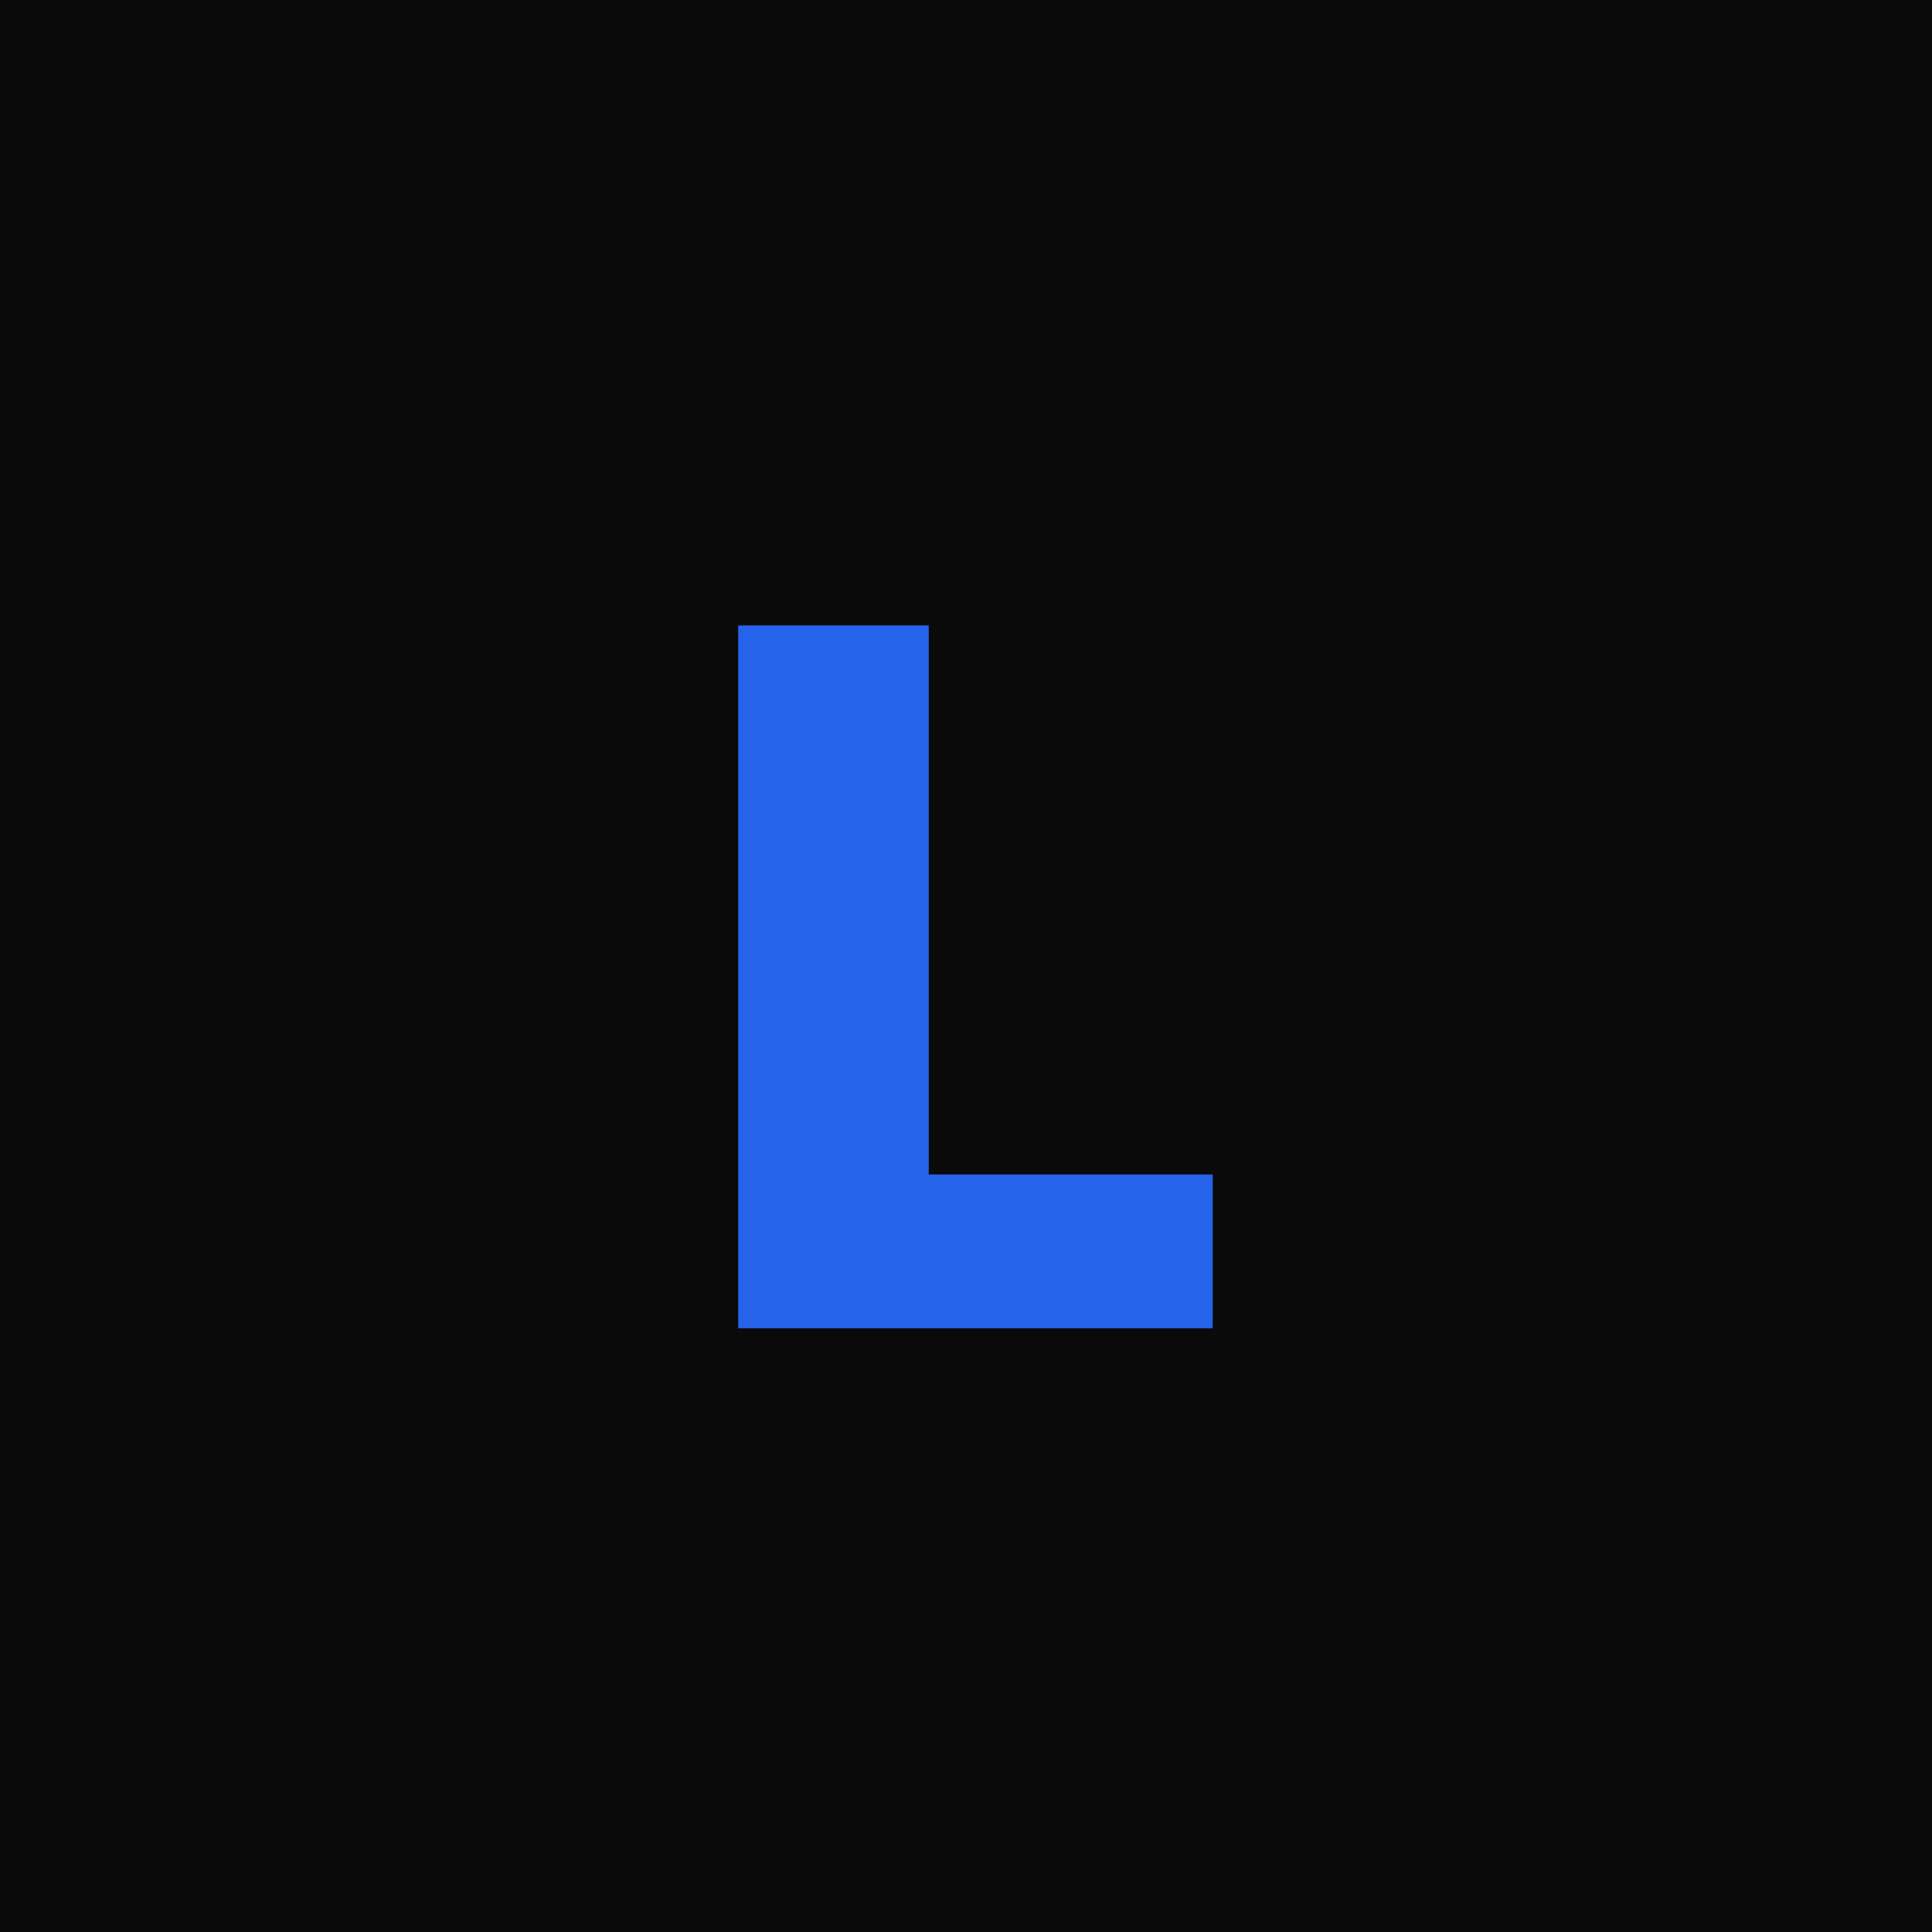
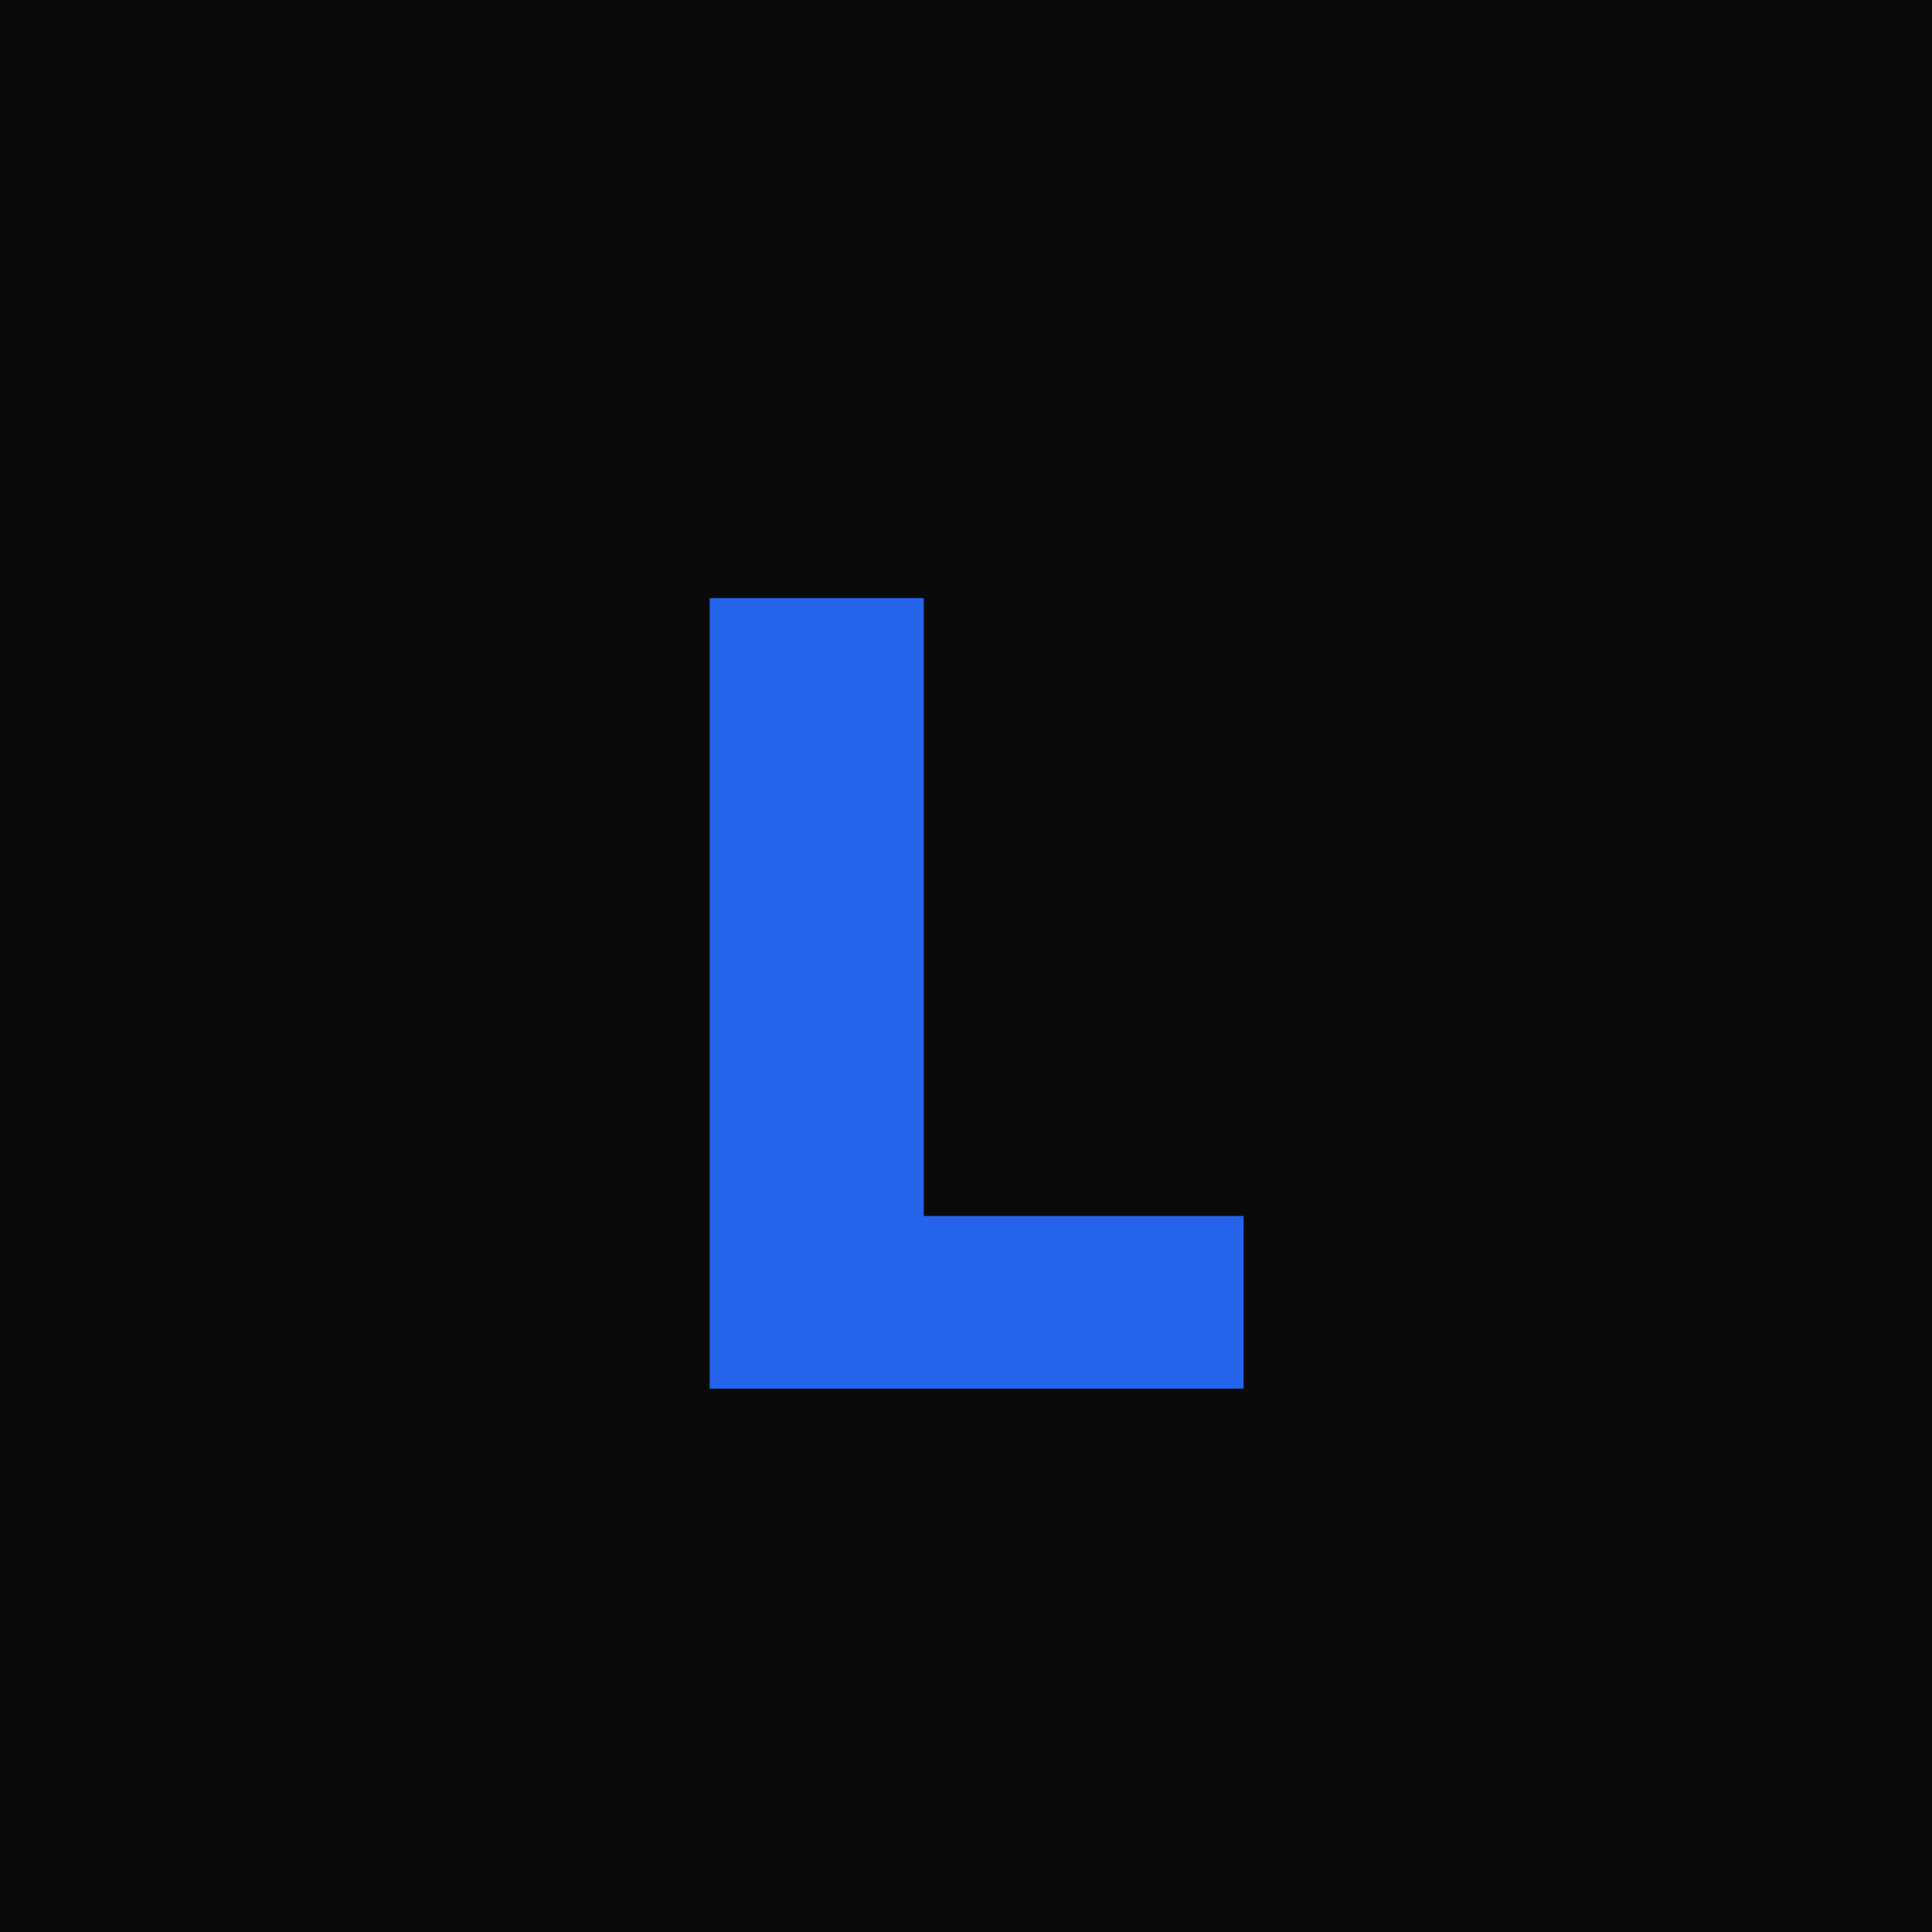
<svg xmlns="http://www.w3.org/2000/svg" viewBox="0 0 32 32">
  <rect width="32" height="32" fill="#0a0a0a" />
-   <text x="16" y="22" text-anchor="middle" font-family="Inter,sans-serif" font-size="16" font-weight="900" fill="#2563eb">L</text>
+   <text x="16" y="23" text-anchor="middle" font-family="Inter,sans-serif" font-size="18" font-weight="900" fill="#2563eb">L</text>
</svg>
